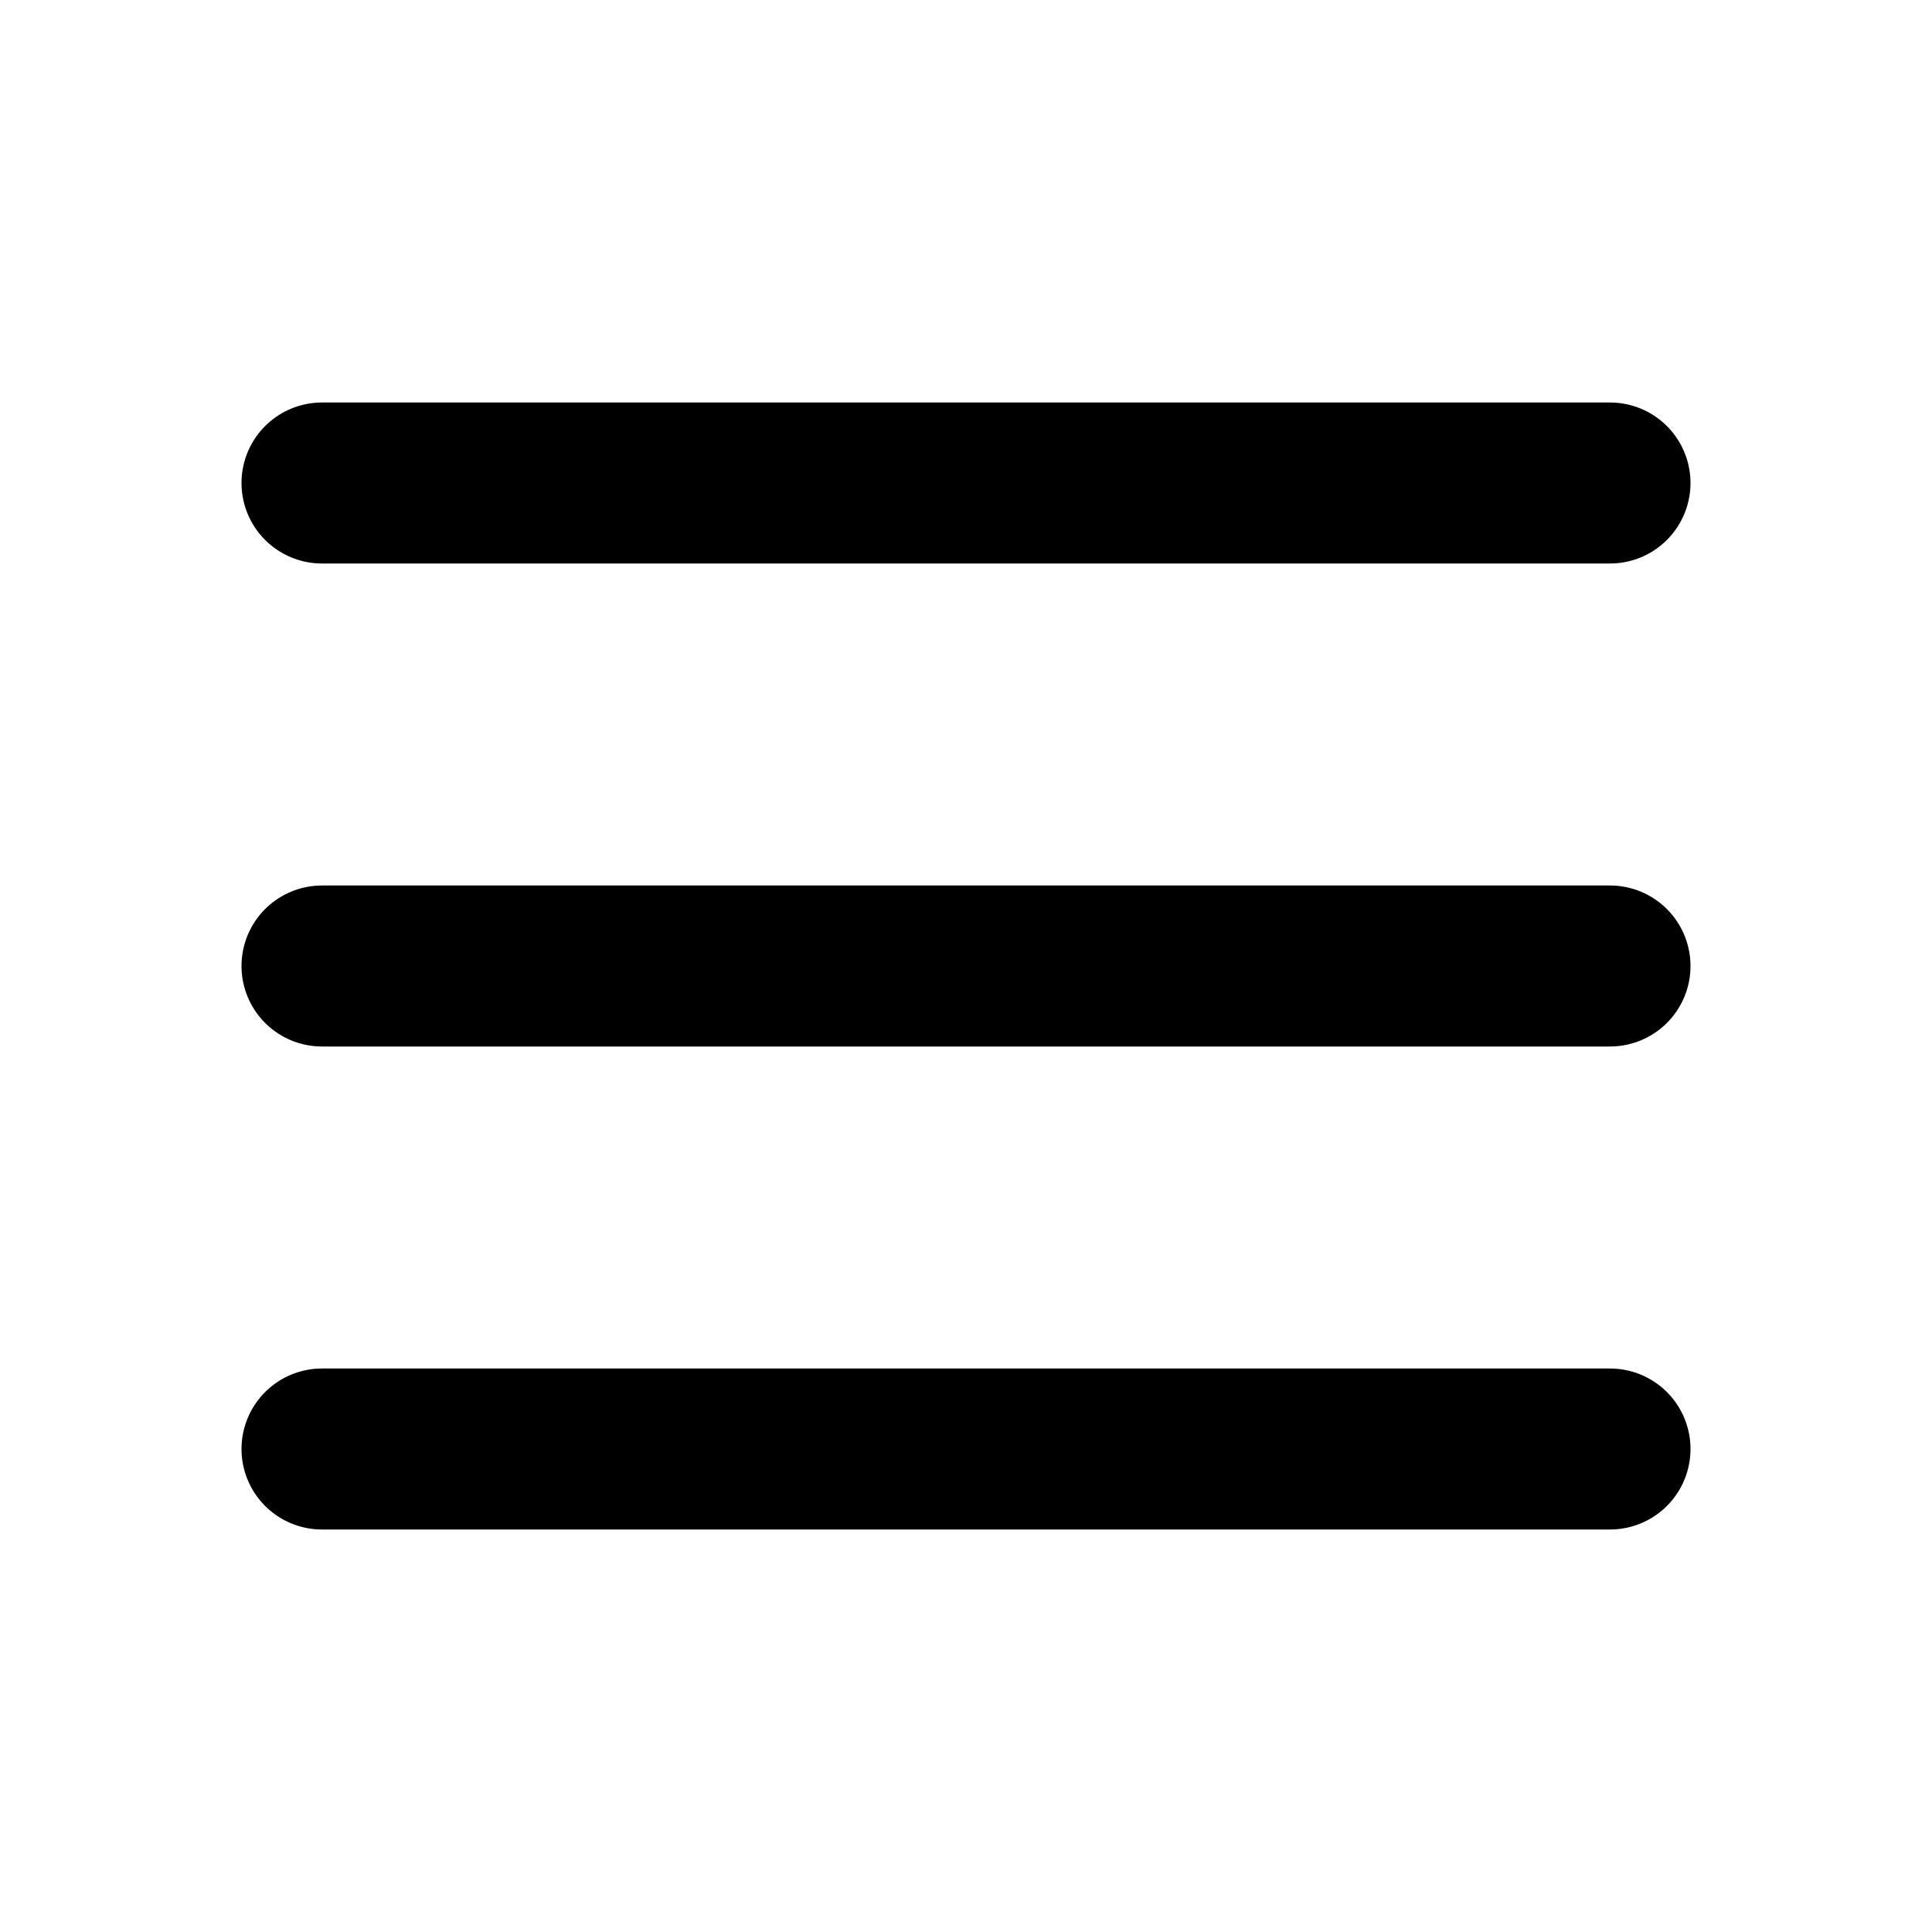
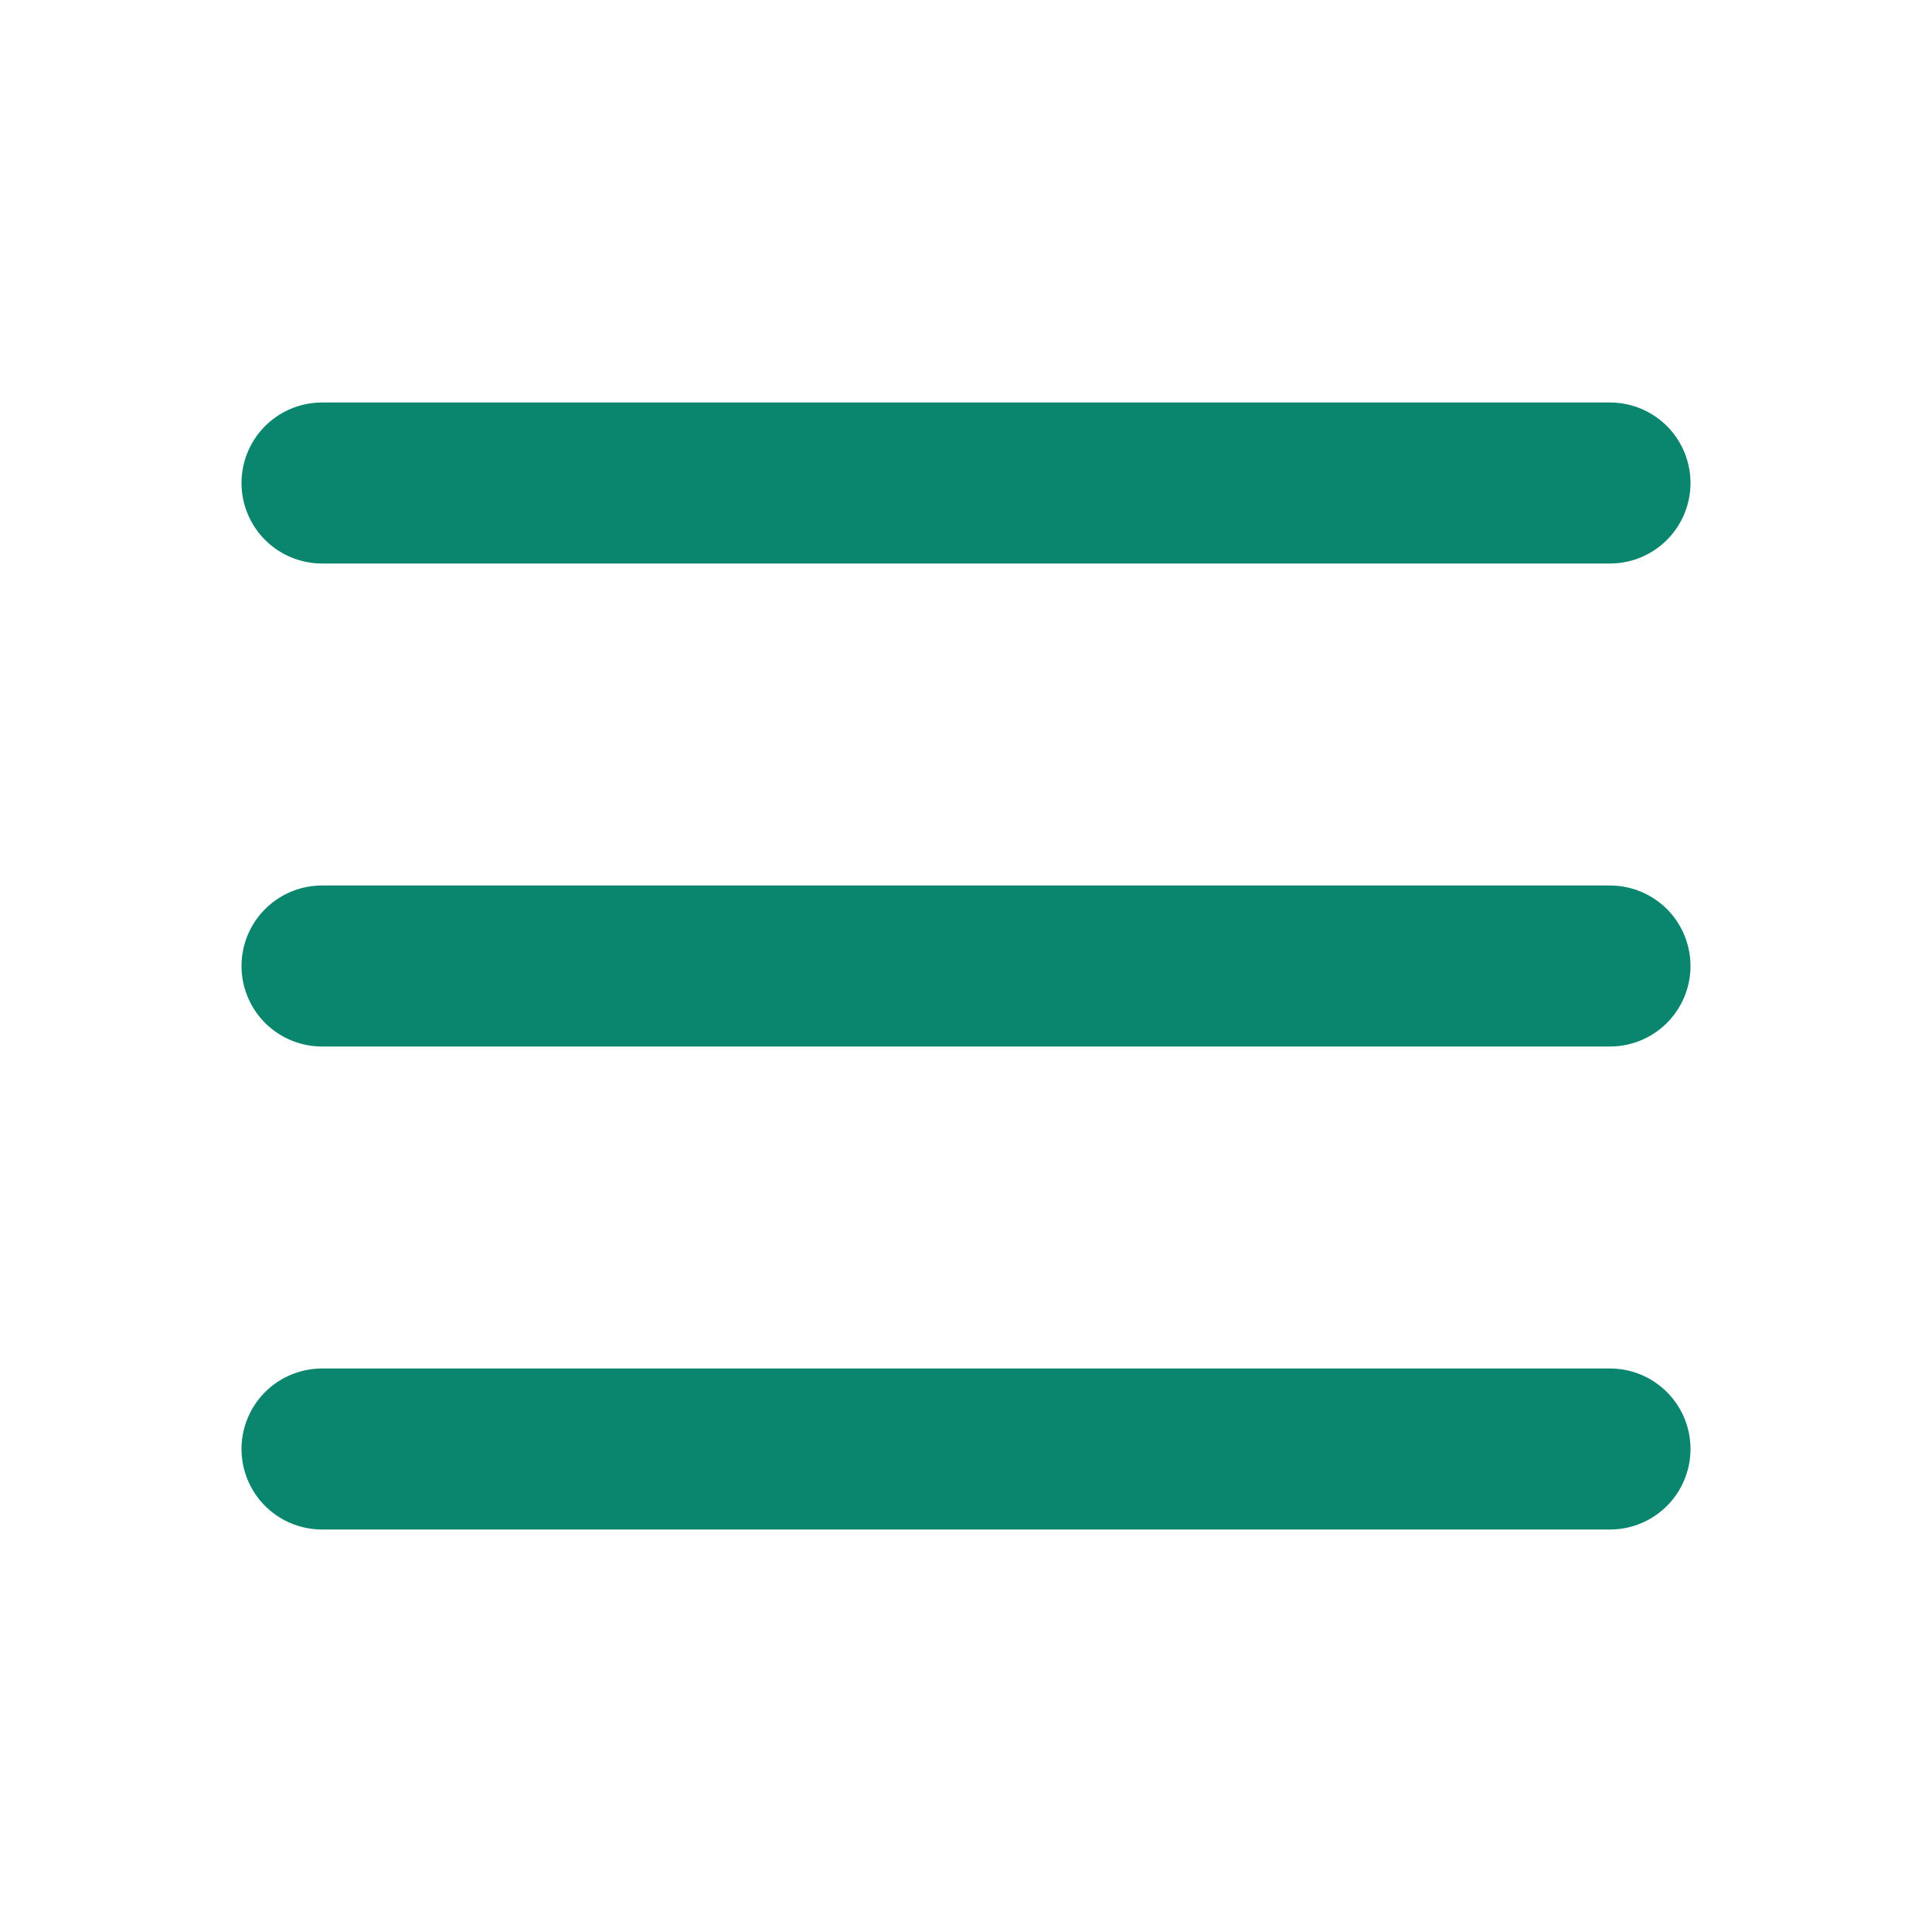
<svg xmlns="http://www.w3.org/2000/svg" class="icon icon-menu" width="32" height="32" viewBox="0 0 24 24" stroke-width="2" stroke="currentColor" fill="none" stroke-linecap="round" stroke-linejoin="round">
  <path stroke="none" d="M0 0h24v24H0z" fill="none" />
-   <line x1="4" y1="6" x2="20" y2="6" />
-   <line x1="4" y1="12" x2="20" y2="12" />
-   <line x1="4" y1="18" x2="20" y2="18" />
+   <line stroke="#0a856e" x1="4" y1="6" x2="20" y2="6" />
+   <line stroke="#0a856e" x1="4" y1="12" x2="20" y2="12" />
+   <line stroke="#0a856e" x1="4" y1="18" x2="20" y2="18" />
</svg>
